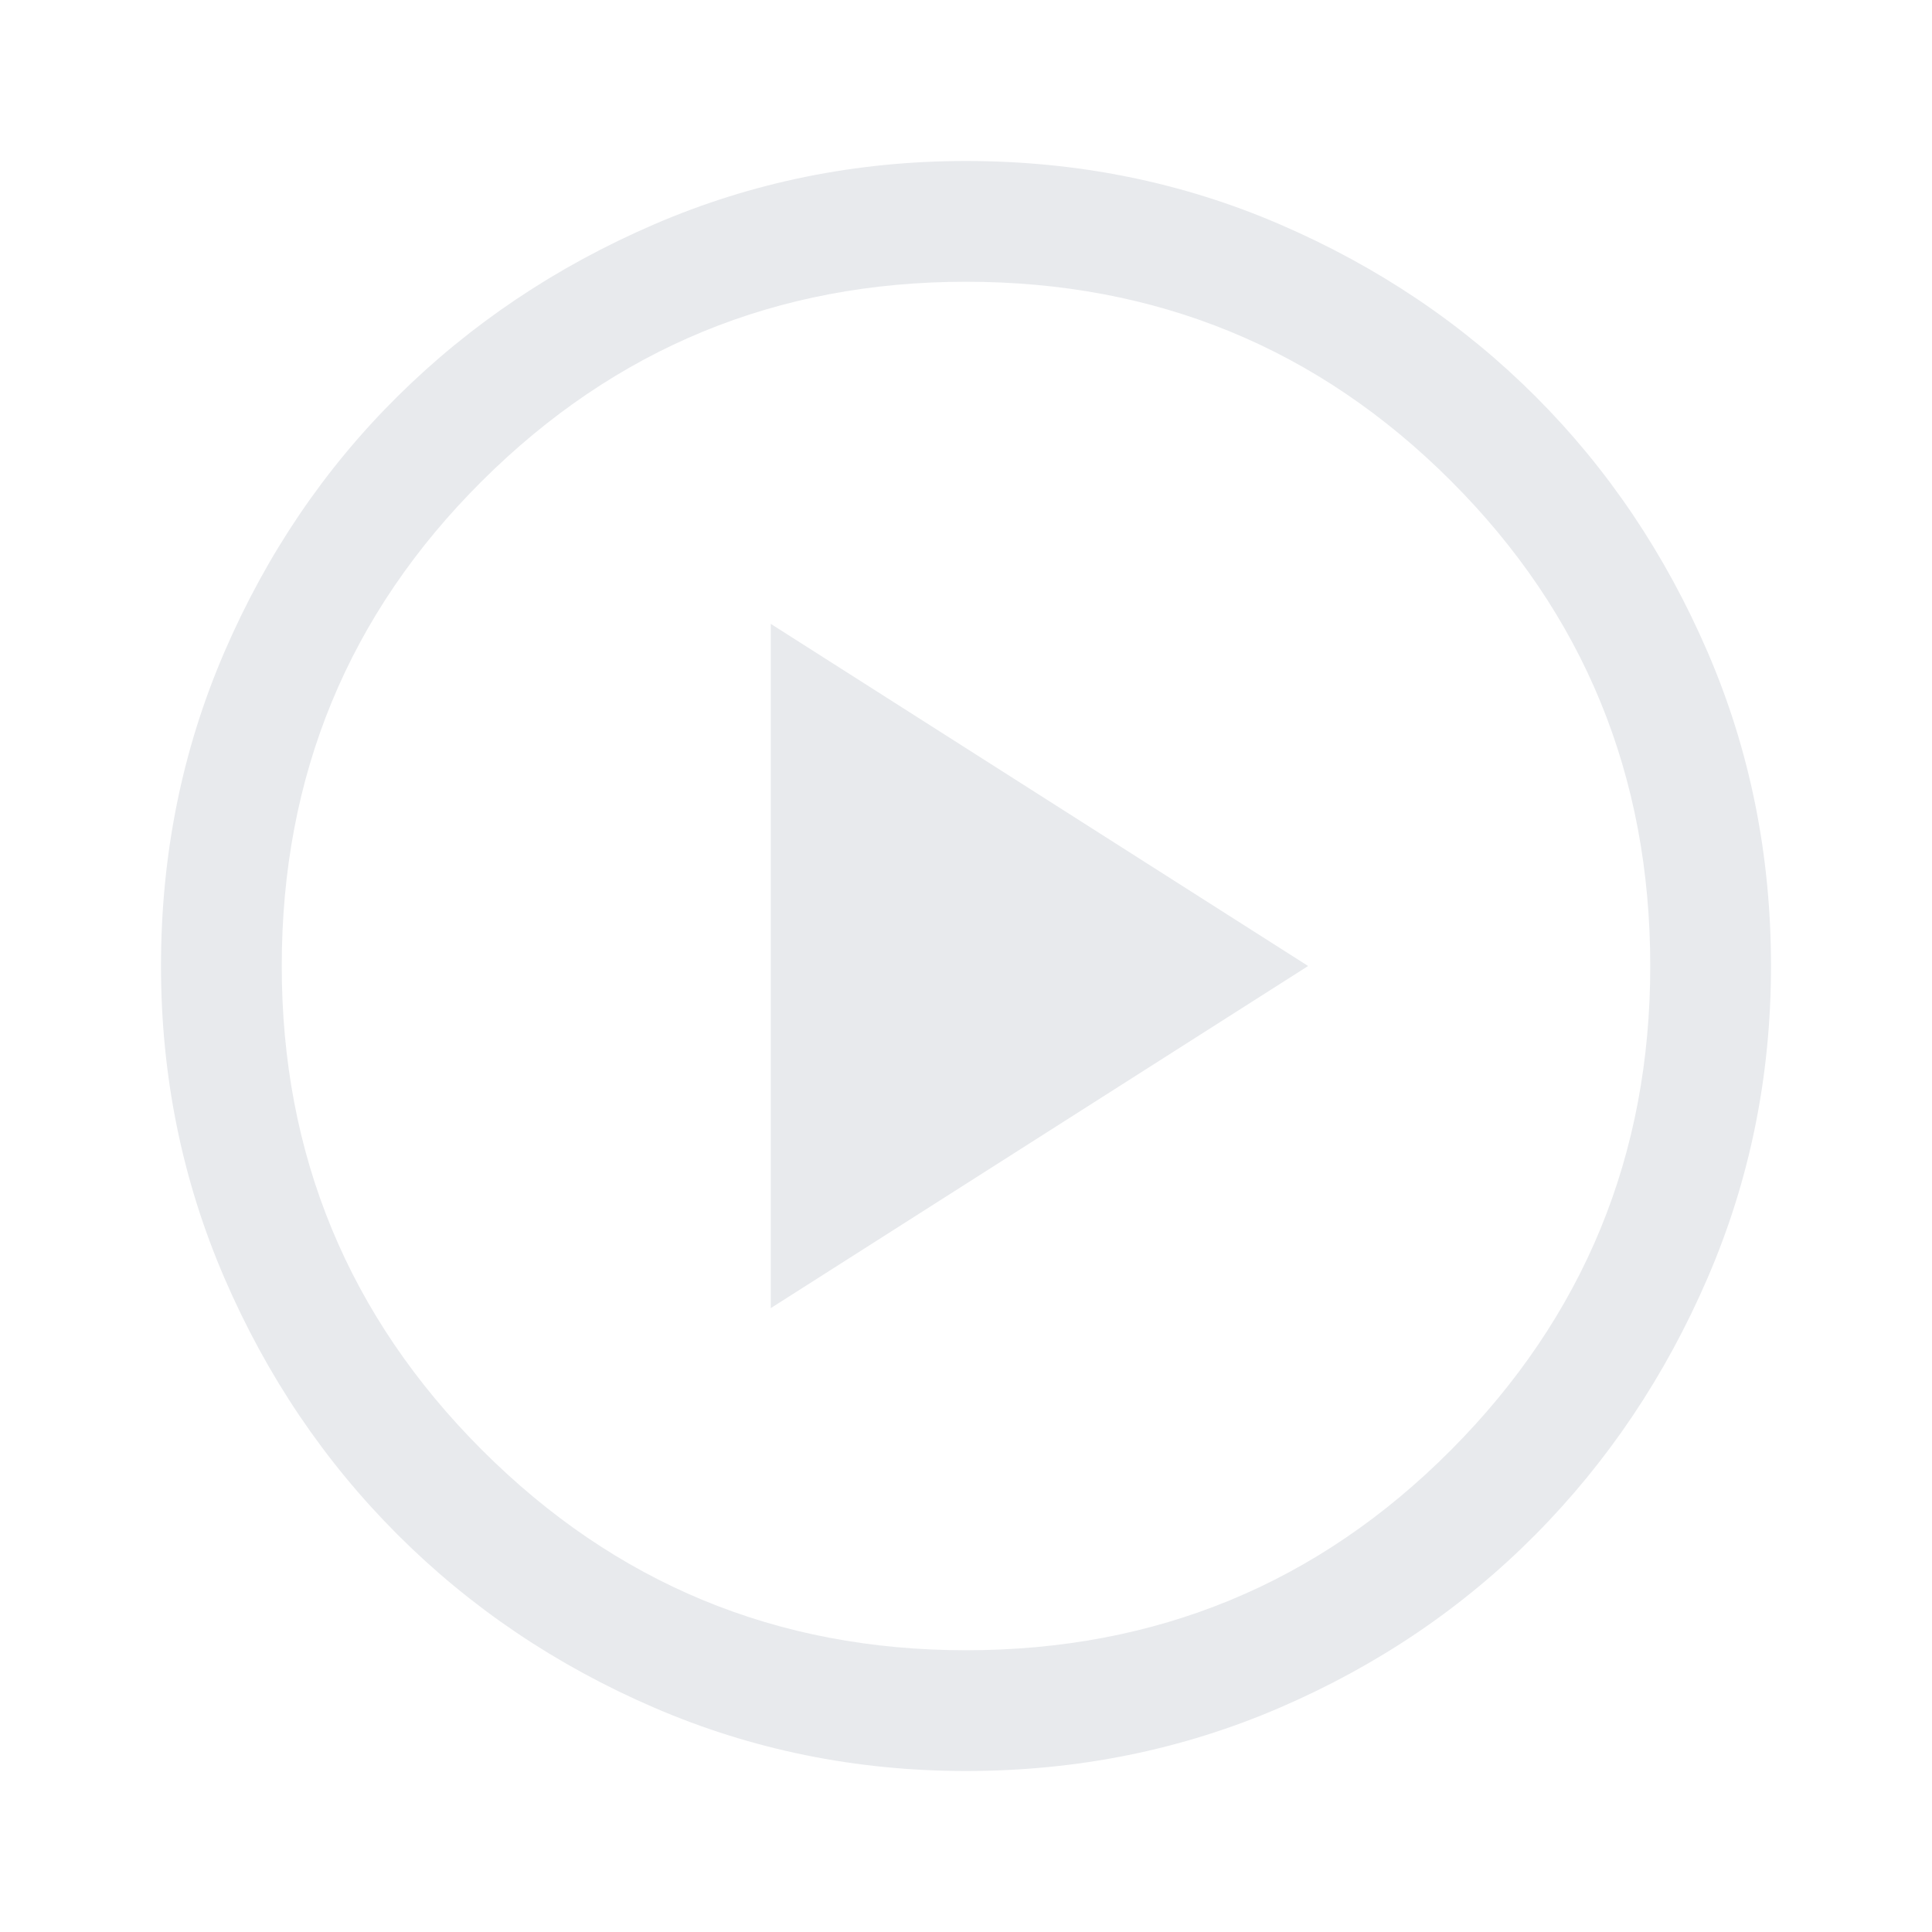
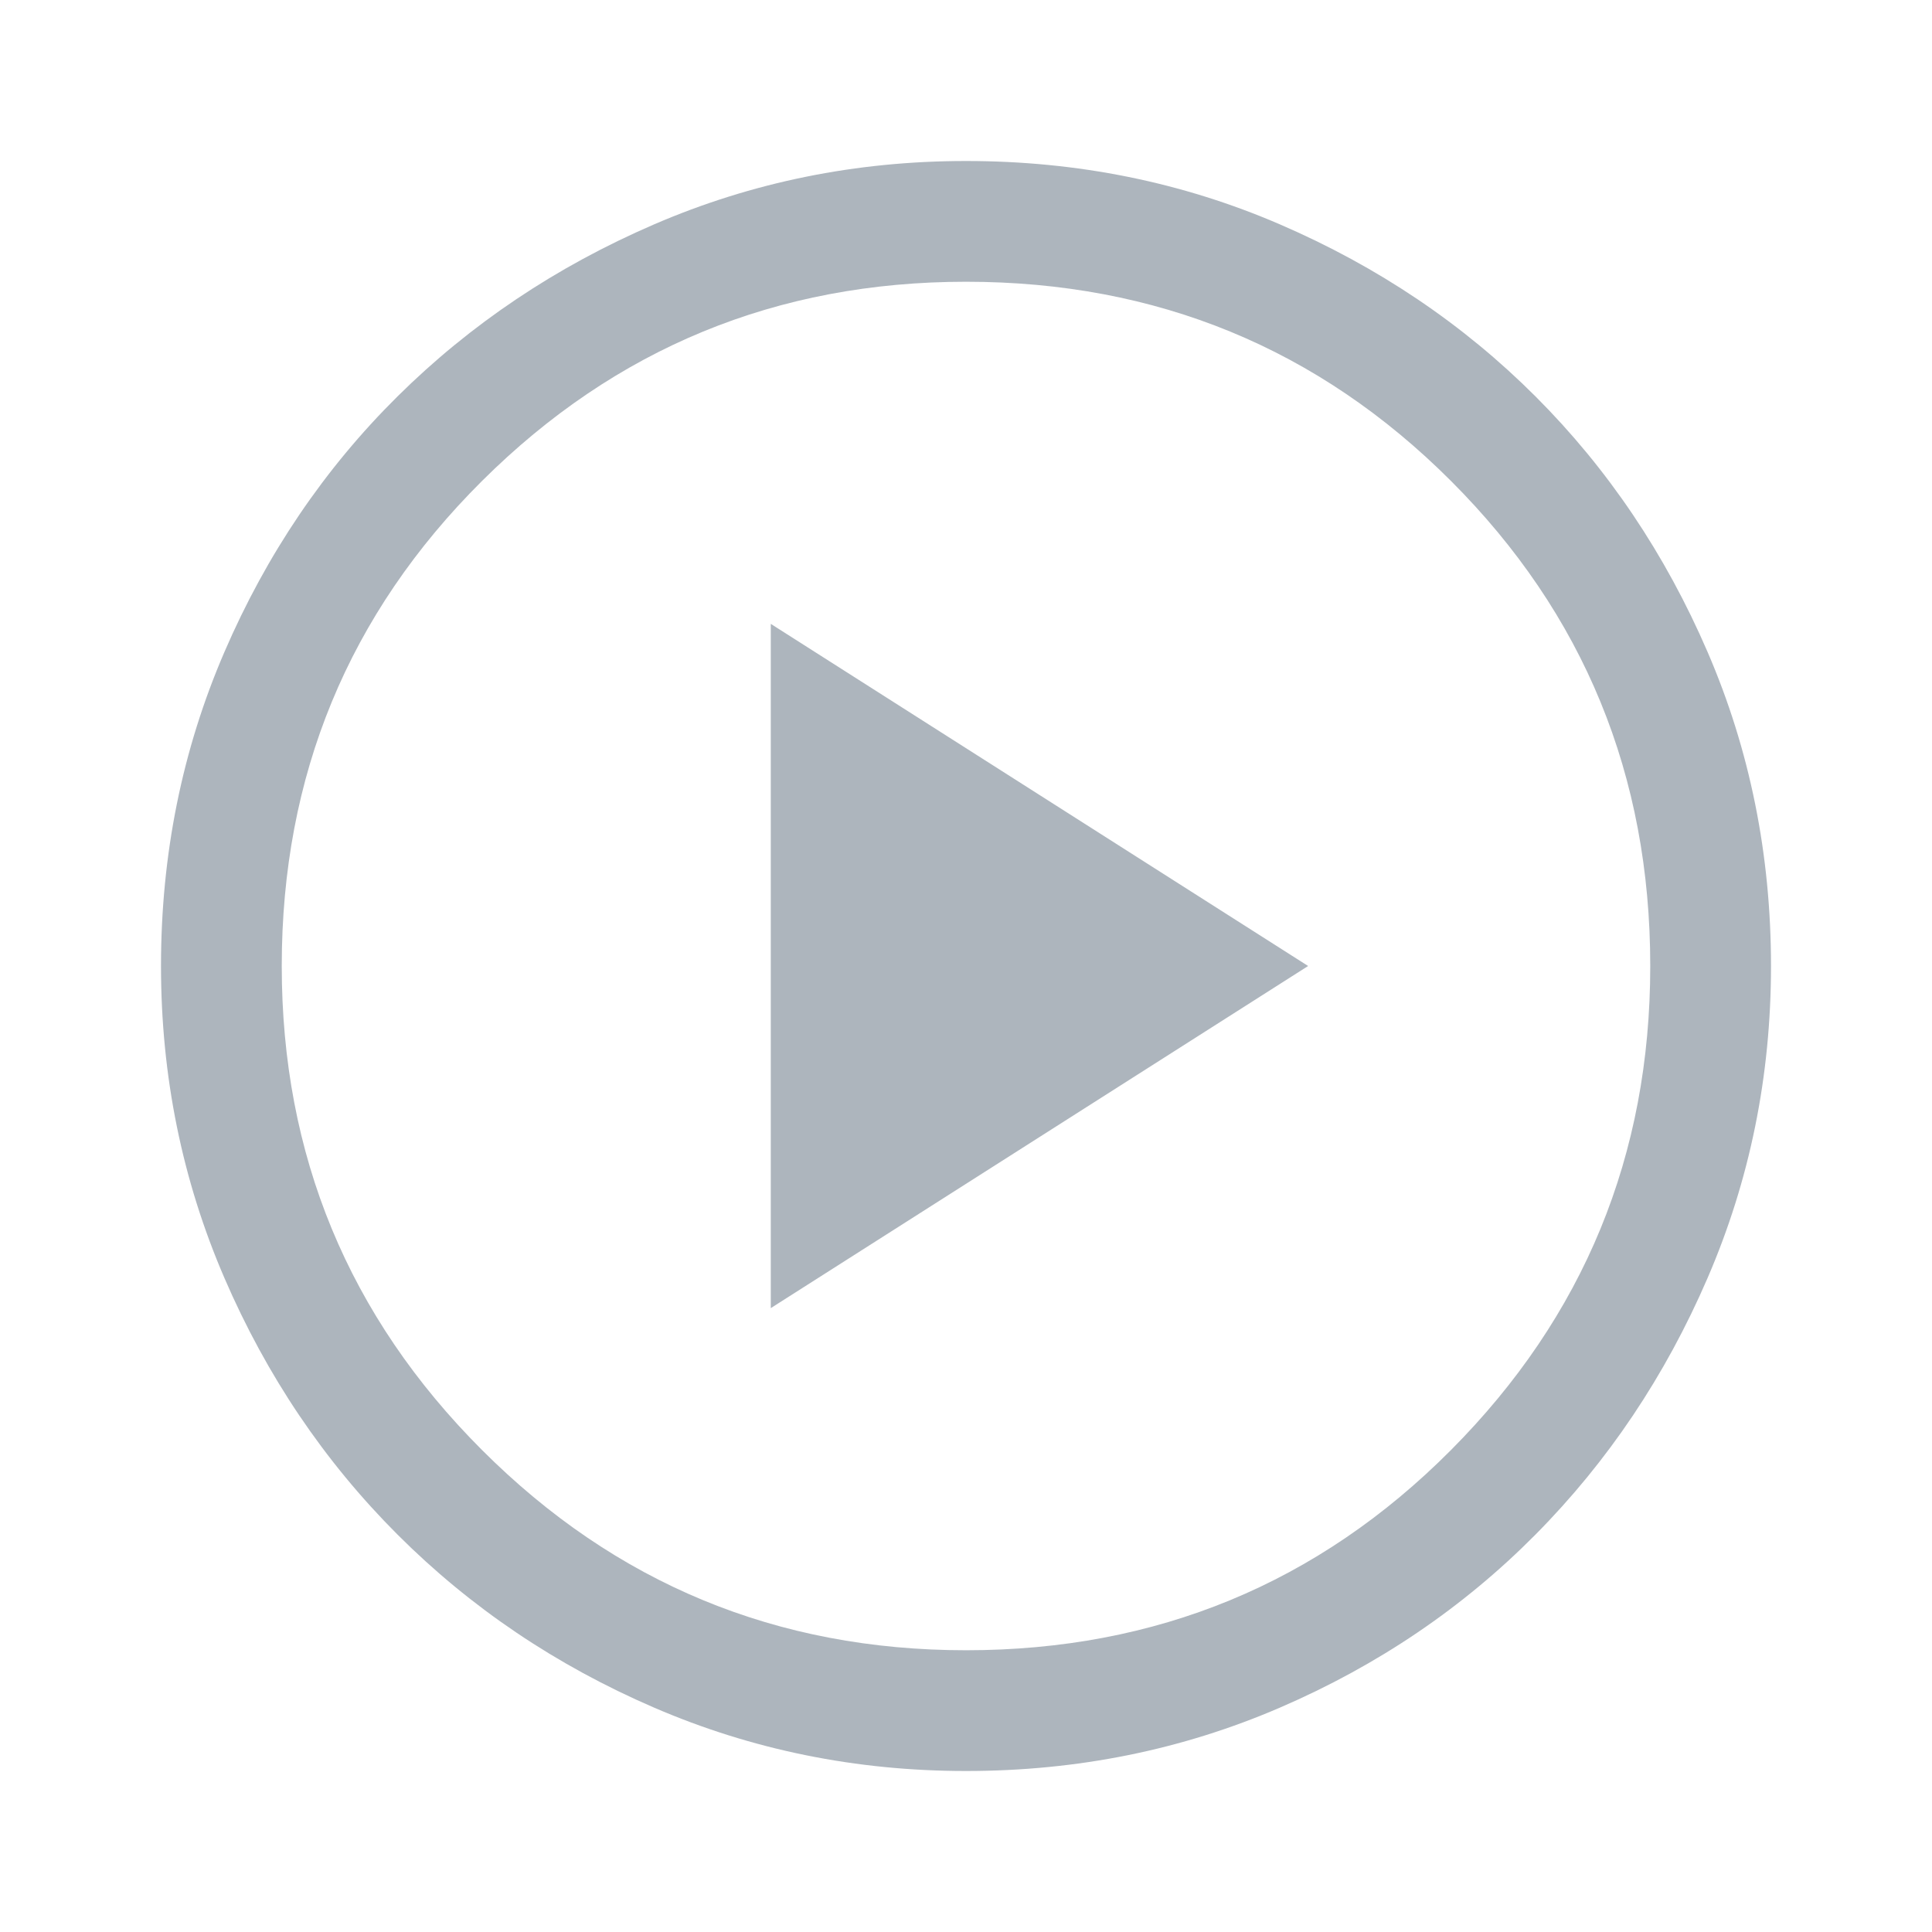
- <svg xmlns="http://www.w3.org/2000/svg" height="48px" viewBox="0 -960 960 960" width="48px" fill="#e8eaed">
+ <svg xmlns="http://www.w3.org/2000/svg" height="48px" viewBox="0 -960 960 960" width="48px" fill="#adb5bd">
  <path d="m383-310 267-170-267-170v340Zm97 230q-82 0-155-31.5t-127.5-86Q143-252 111.5-325T80-480q0-83 31.5-156t86-127Q252-817 325-848.5T480-880q83 0 156 31.5T763-763q54 54 85.5 127T880-480q0 82-31.5 155T763-197.5q-54 54.5-127 86T480-80Zm0-60q142 0 241-99.5T820-480q0-142-99-241t-241-99q-141 0-240.5 99T140-480q0 141 99.5 240.5T480-140Zm0-340Z" />
</svg>
